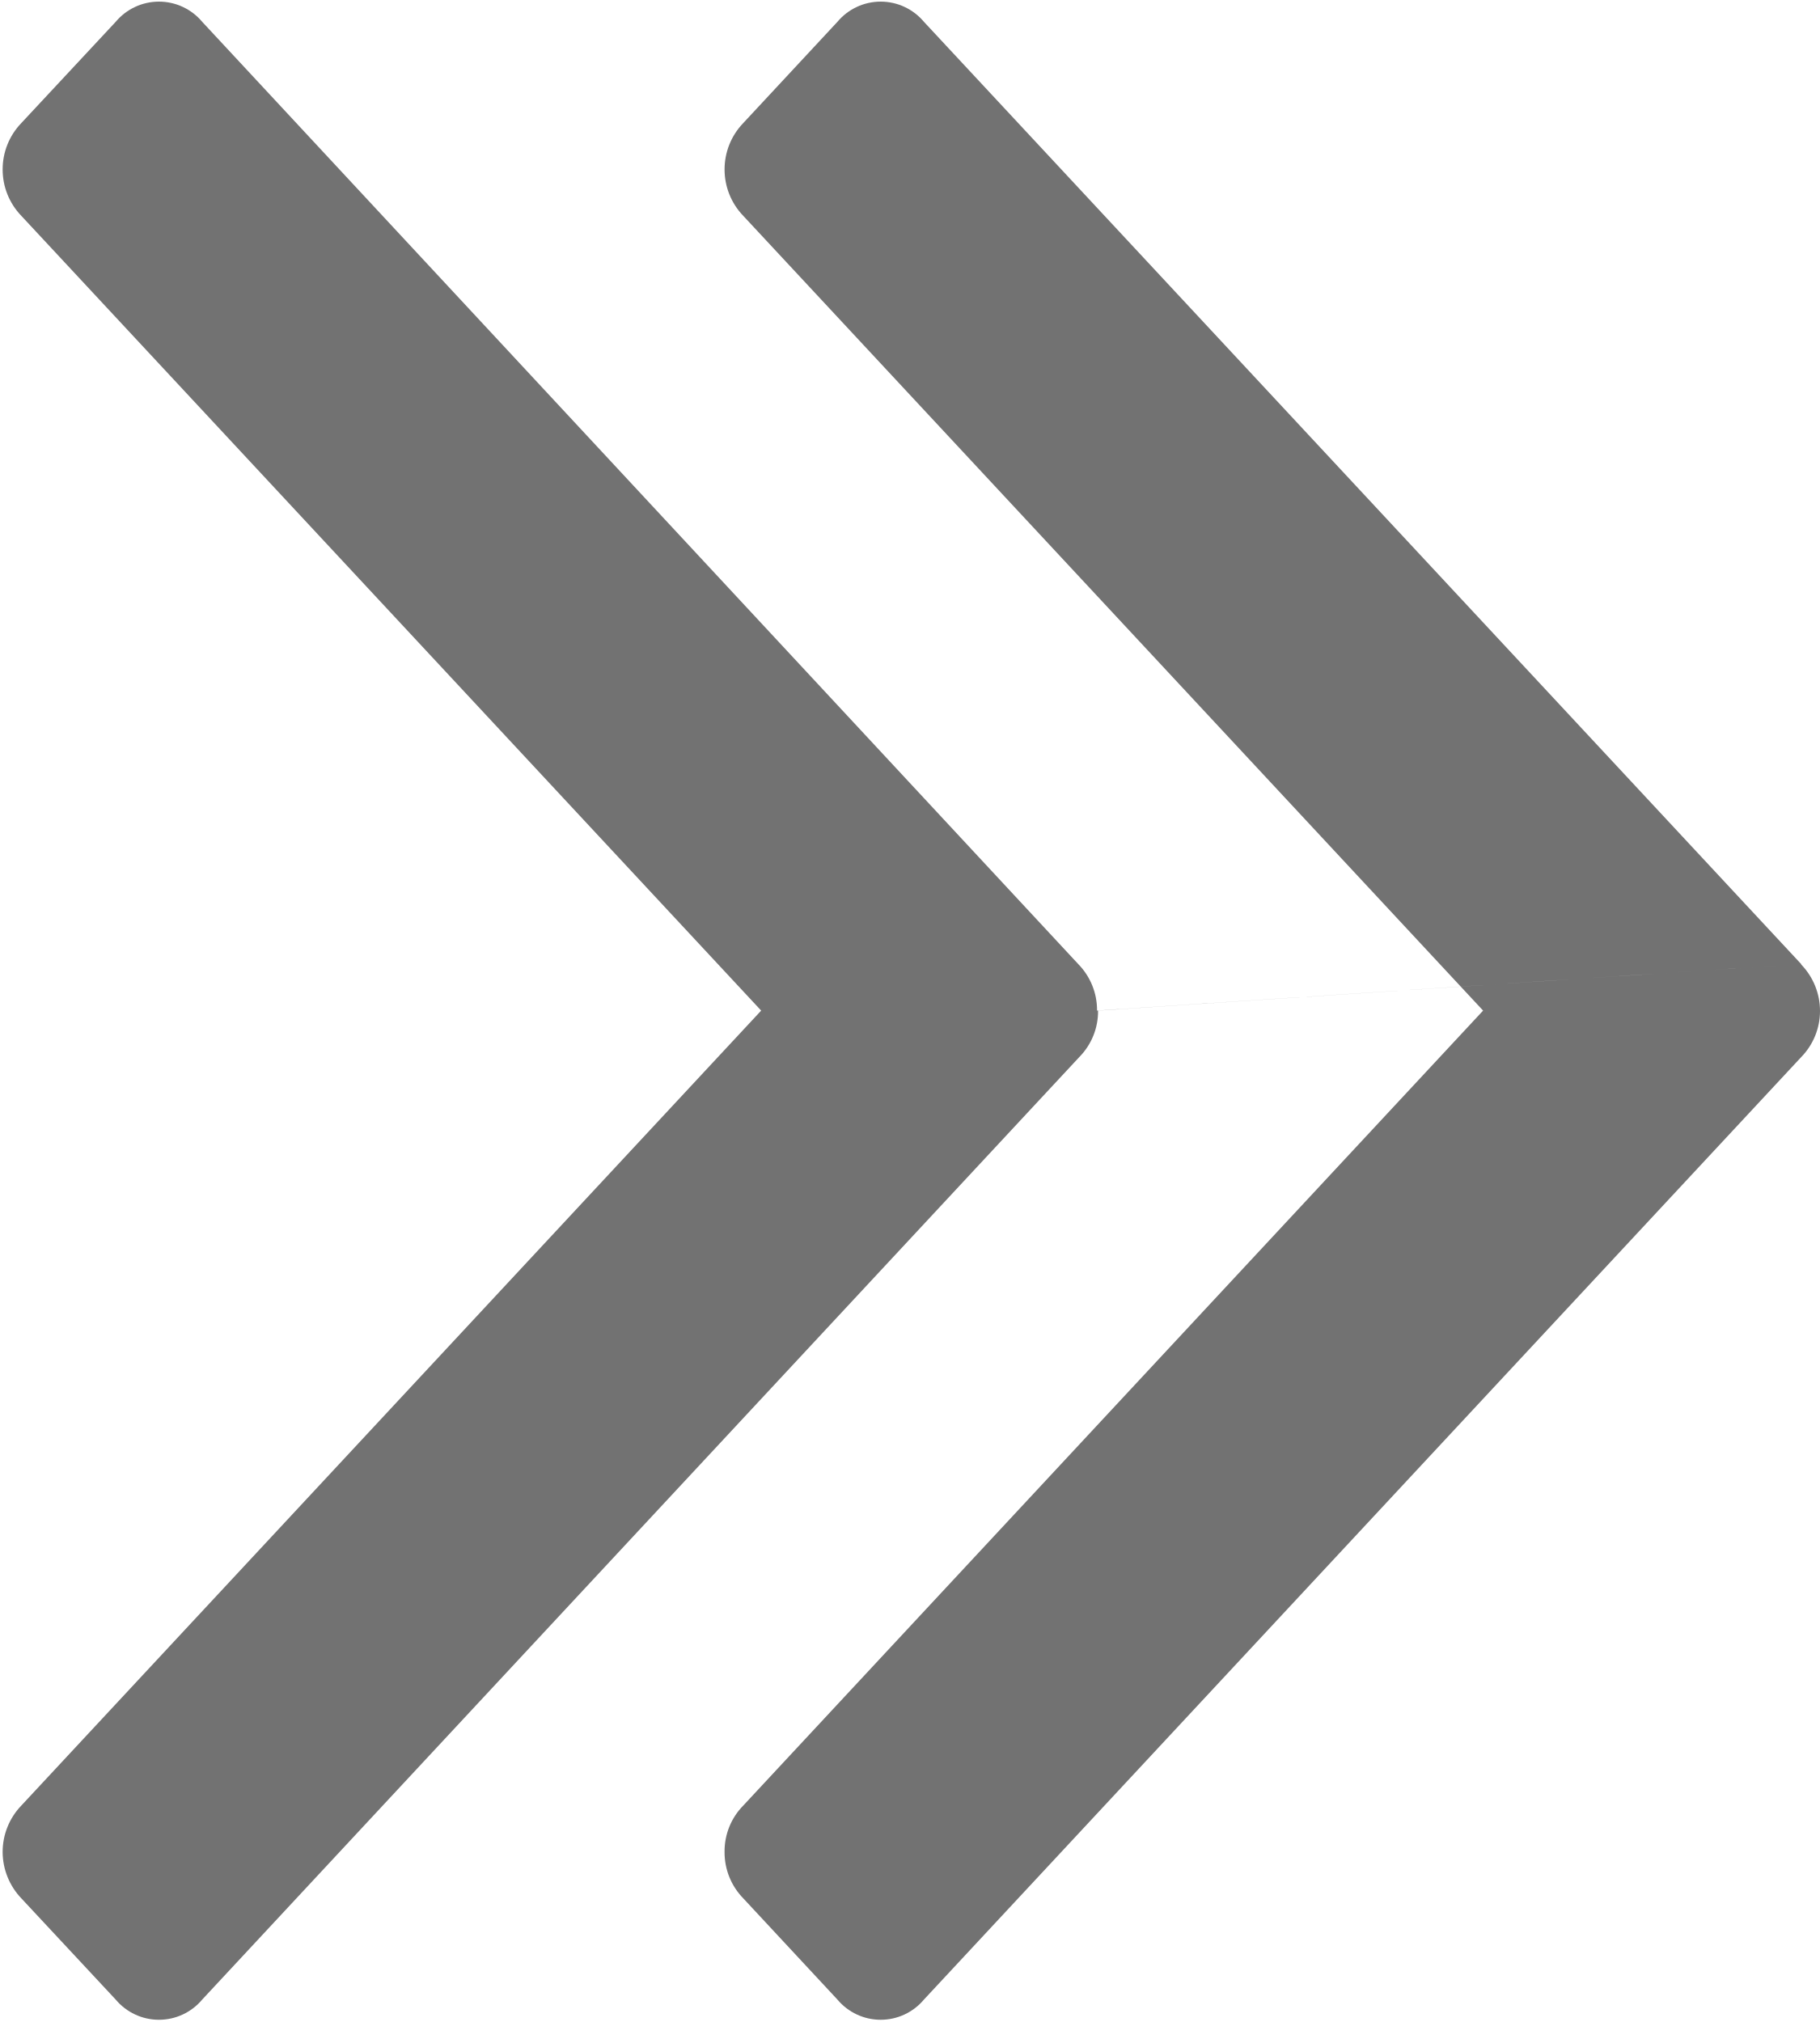
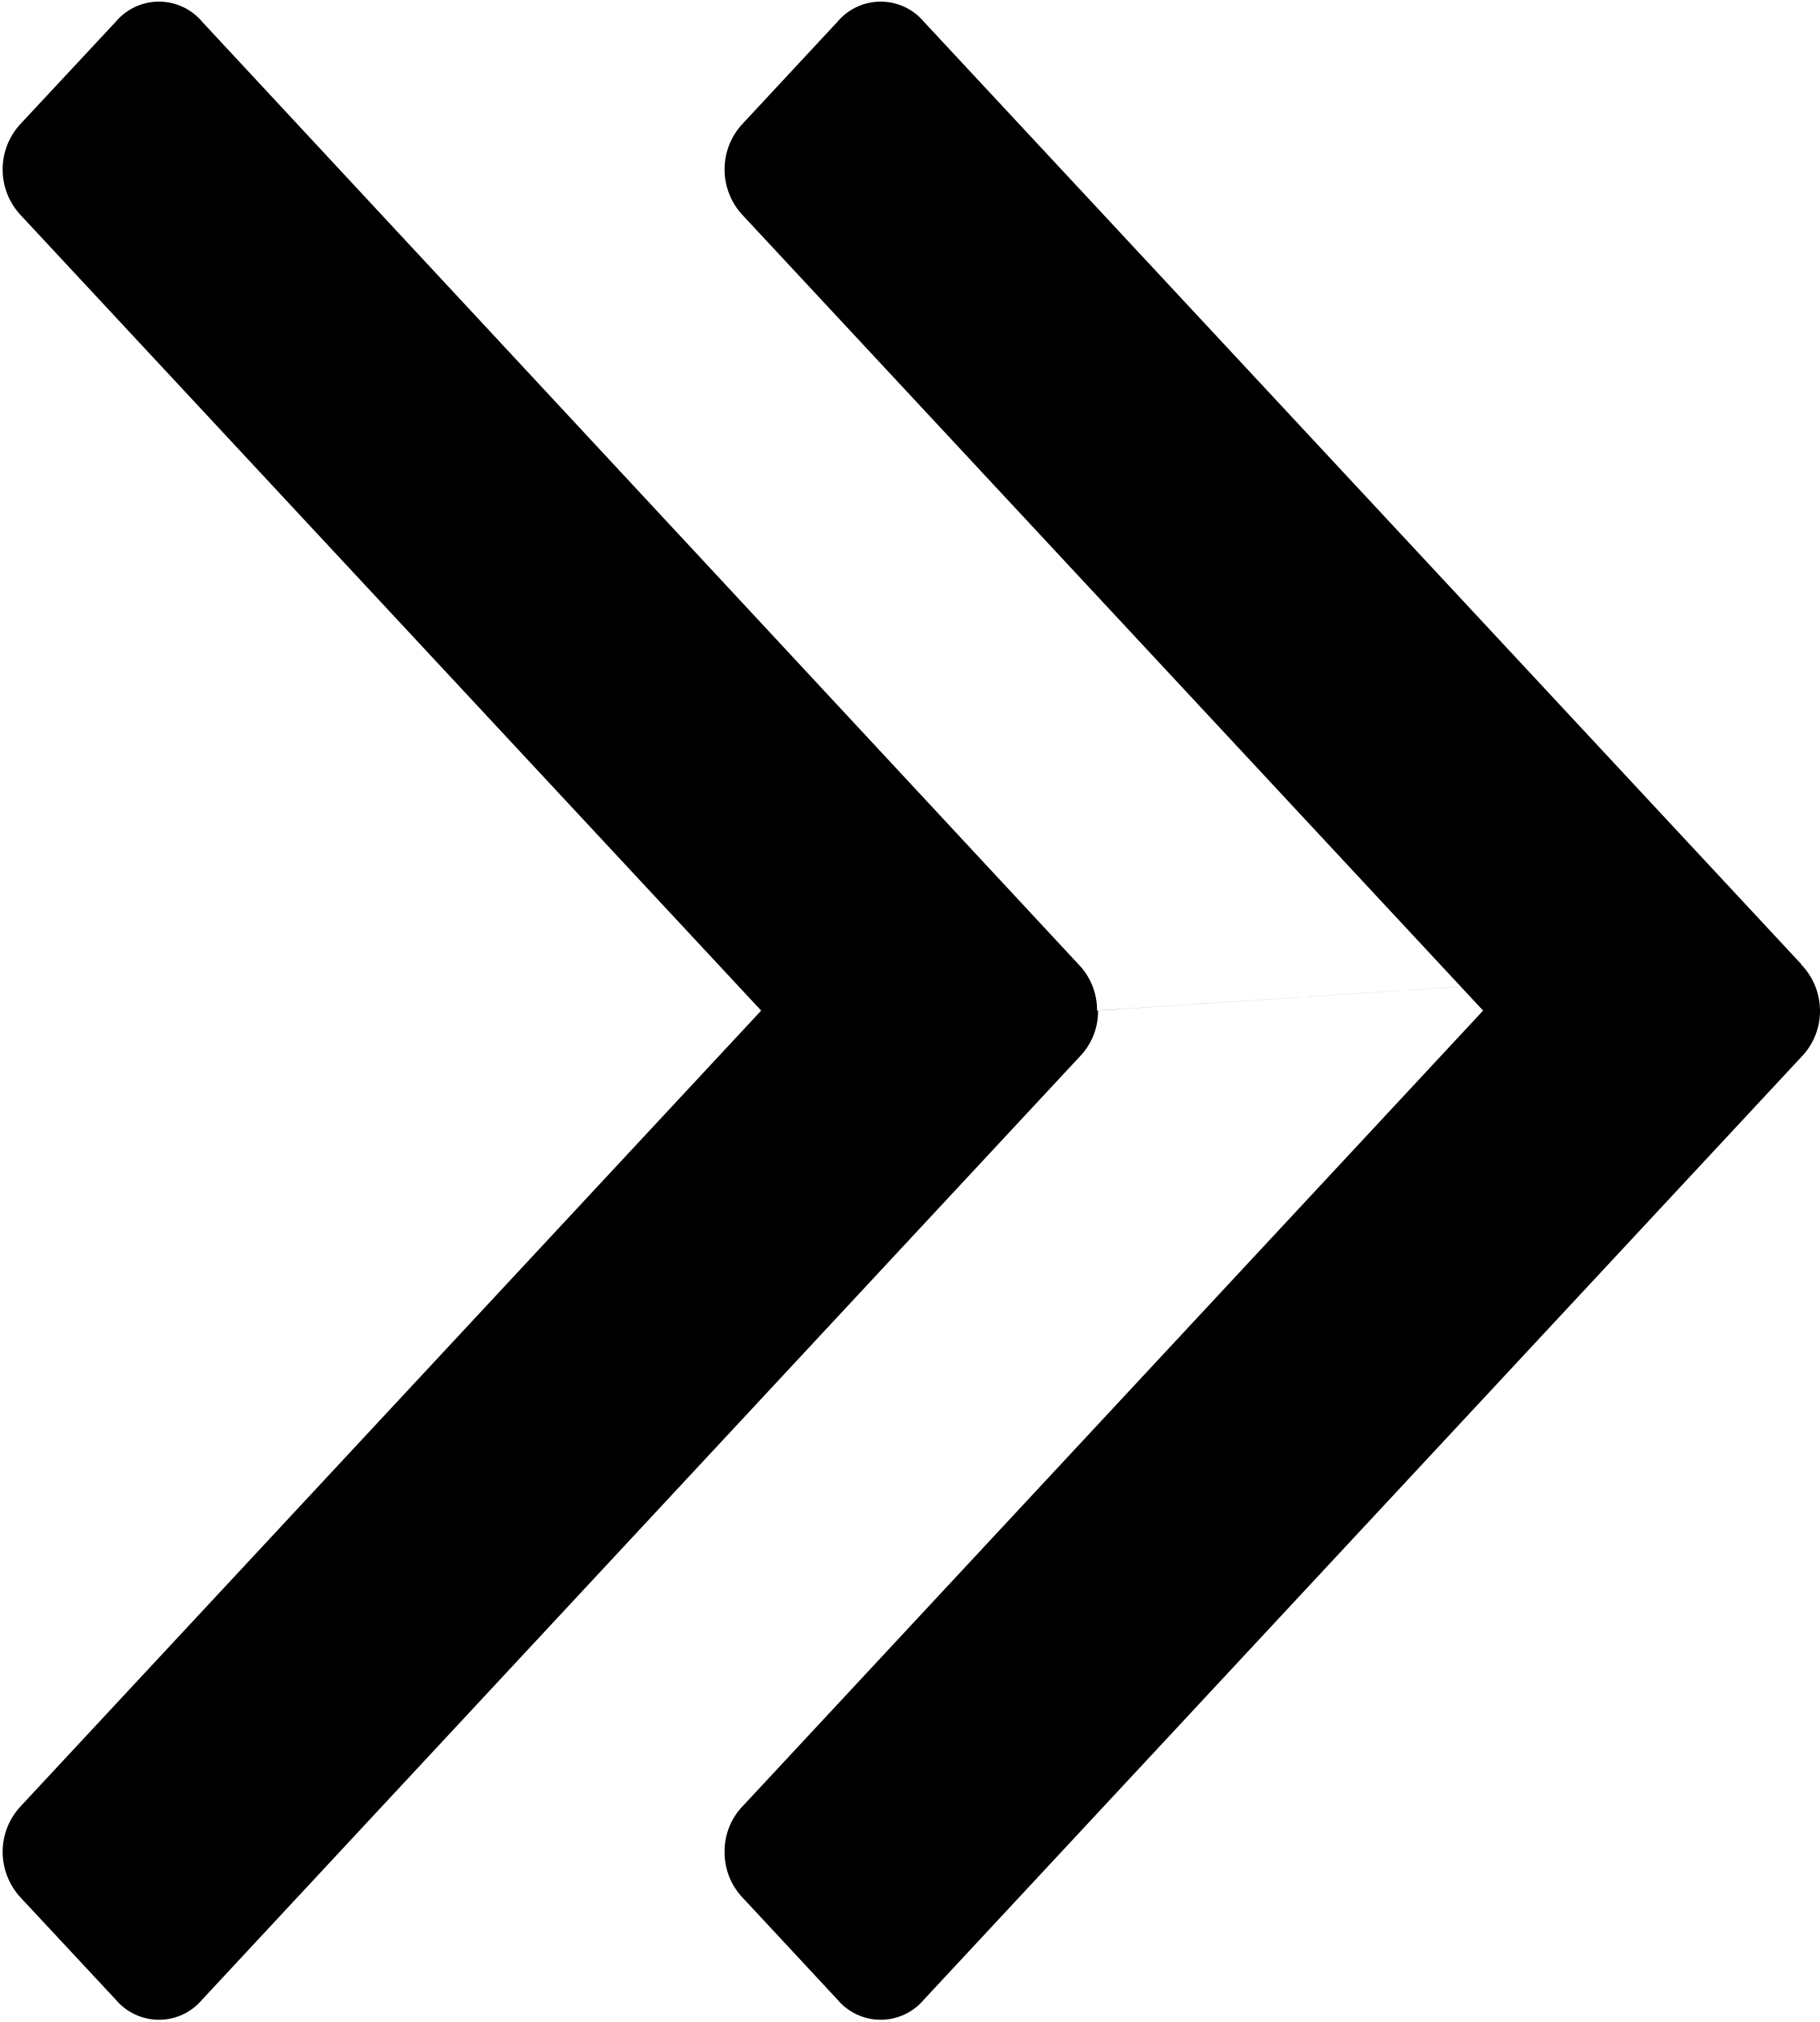
<svg xmlns="http://www.w3.org/2000/svg" width="9" height="10" viewBox="0 0 9 10">
-   <defs>
-     <style>
-       .cls-1 {
-         fill: #727272;
-         fill-rule: evenodd;
-       }
-     </style>
-   </defs>
  <path id="angle_right" class="cls-1" d="M975.907,320.768l-4.338-4.66a0.279,0.279,0,0,0-.428,0l-0.465.5a0.331,0.331,0,0,0,0,.46l3.658,3.93-3.658,3.931a0.322,0.322,0,0,0-.093.23,0.325,0.325,0,0,0,.093.23l0.465,0.5a0.279,0.279,0,0,0,.428,0l4.338-4.661A0.326,0.326,0,0,0,976,321a0.33,0.33,0,0,0-.093-0.23h0Zm0,0-3.482.23a0.325,0.325,0,0,0-.093-0.23L968,316.108a0.279,0.279,0,0,0-.428,0l-0.466.5a0.331,0.331,0,0,0,0,.46l3.658,3.93-3.658,3.931a0.331,0.331,0,0,0-.093.23,0.334,0.334,0,0,0,.093.23l0.466,0.5a0.279,0.279,0,0,0,.428,0l4.337-4.661a0.322,0.322,0,0,0,.093-0.23h0Zm0,0" transform="translate(-967 -316)" />
</svg>
